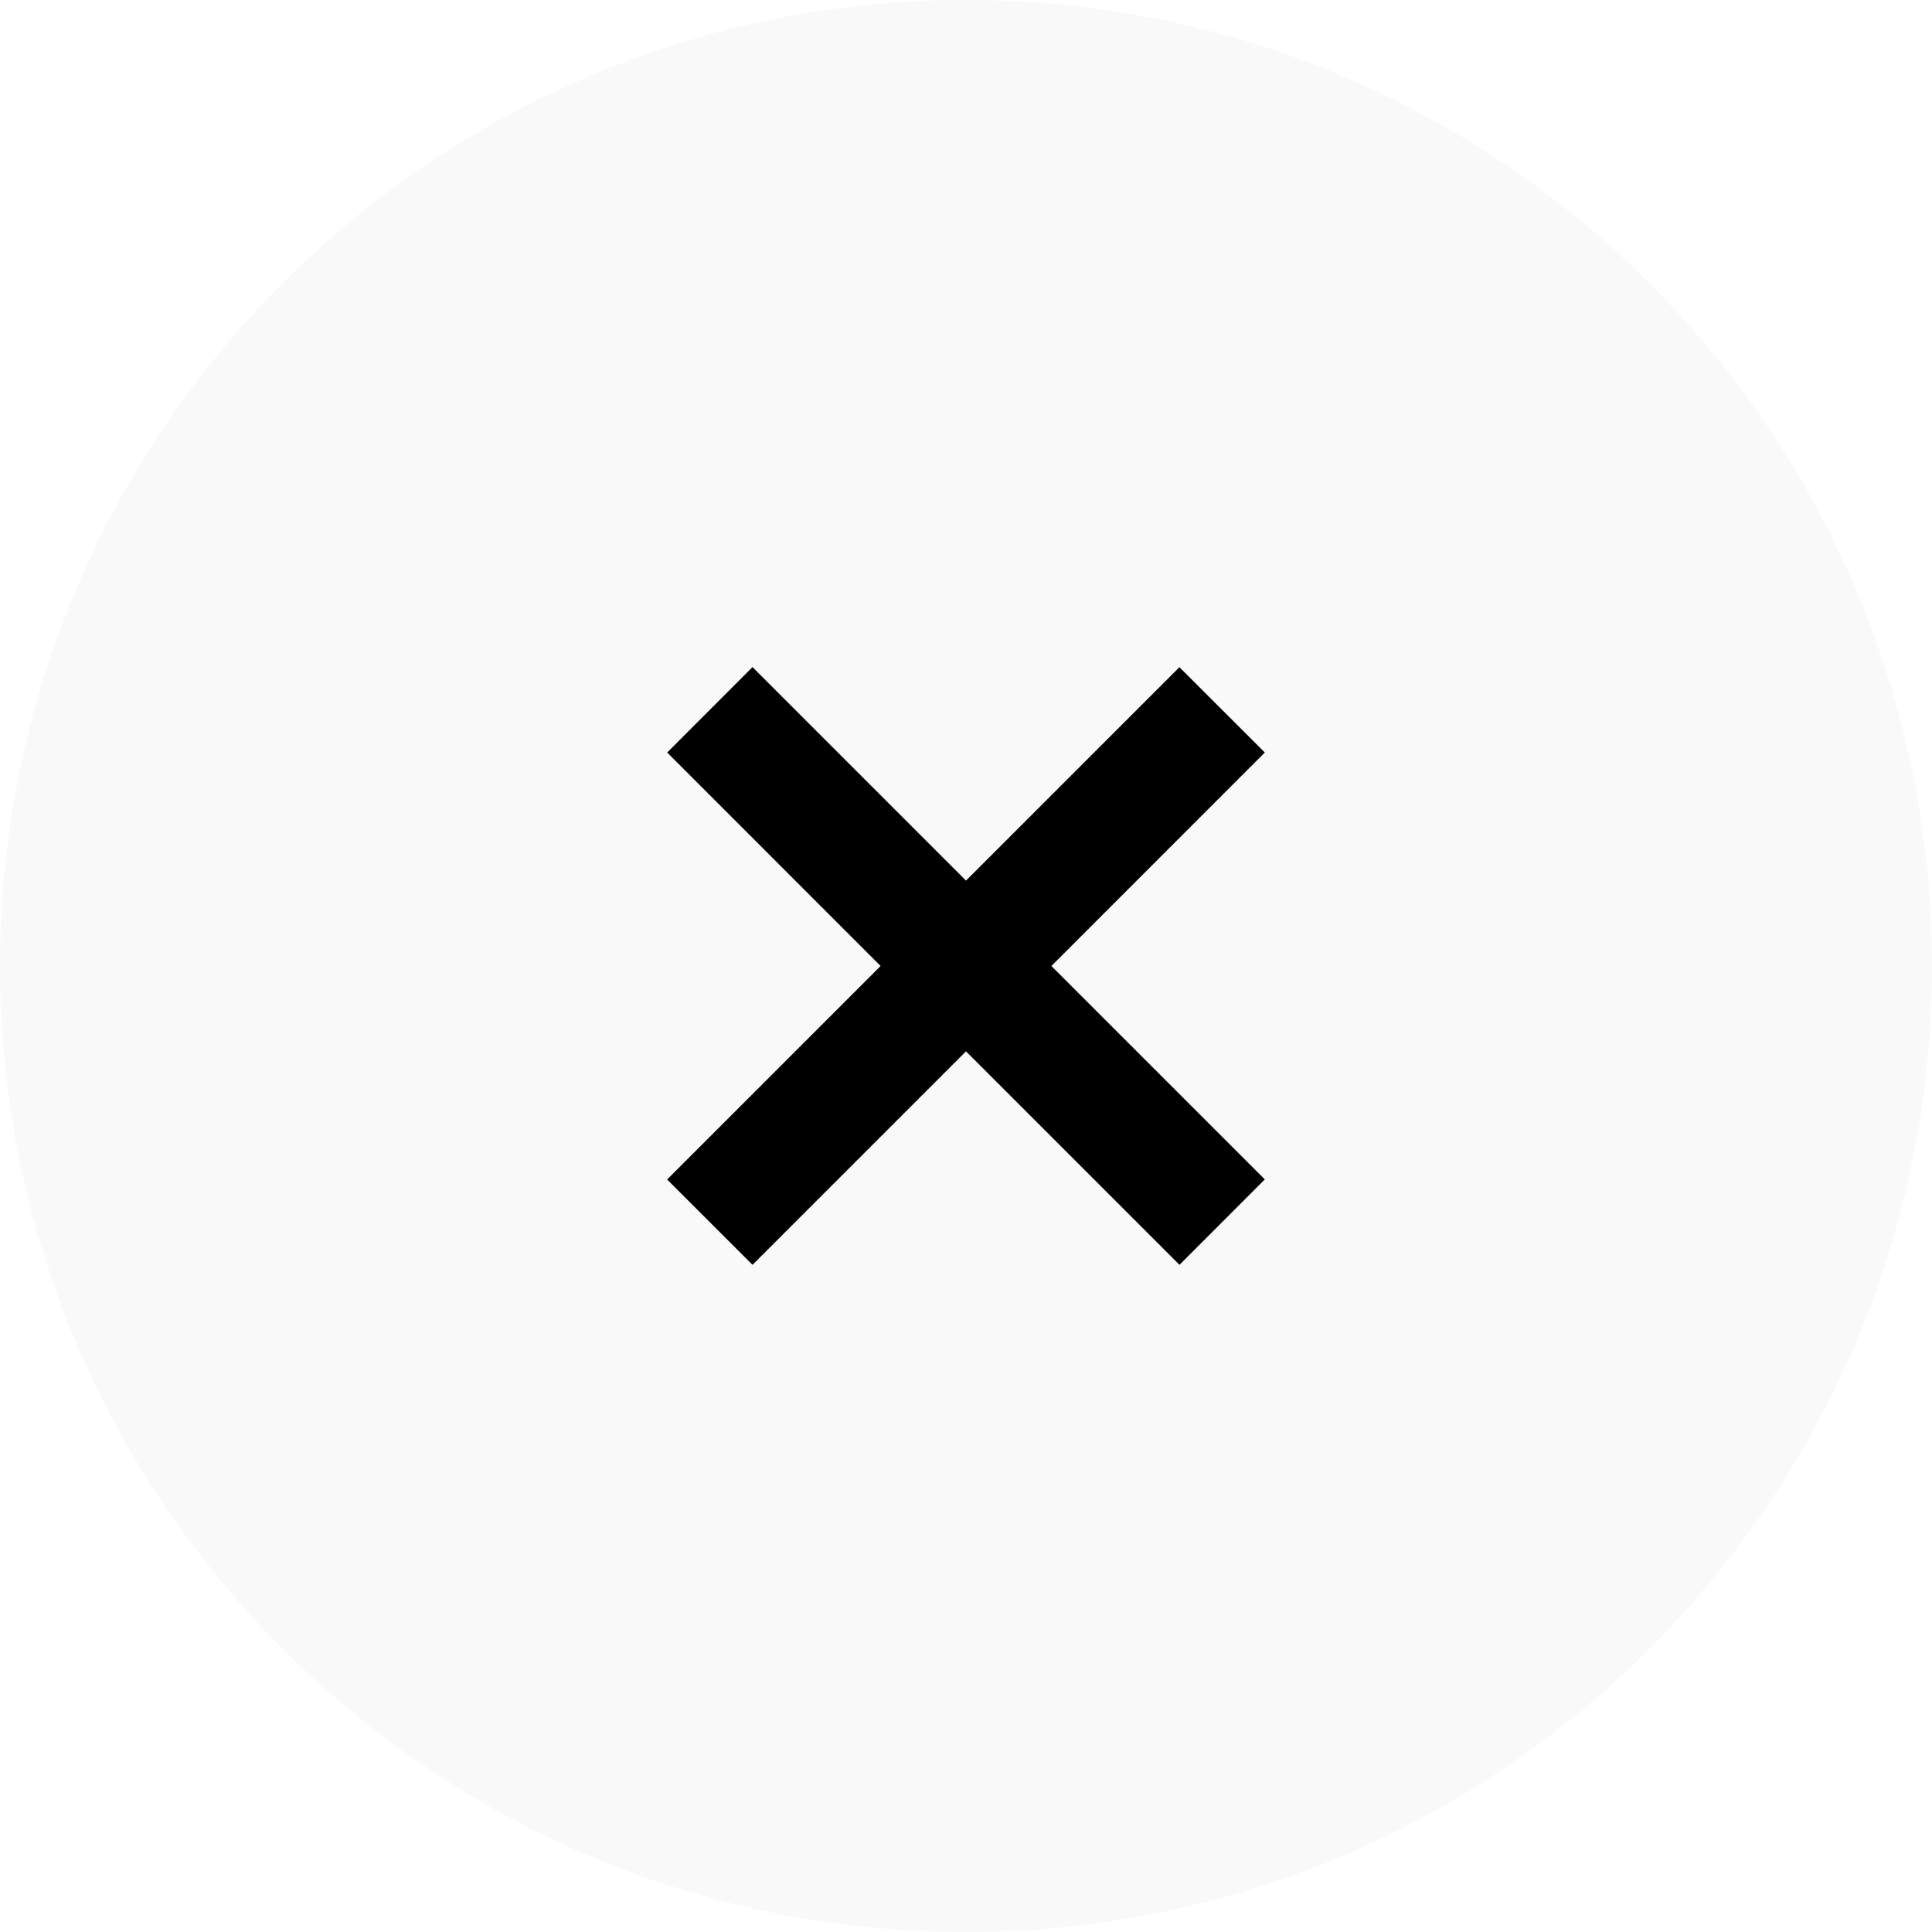
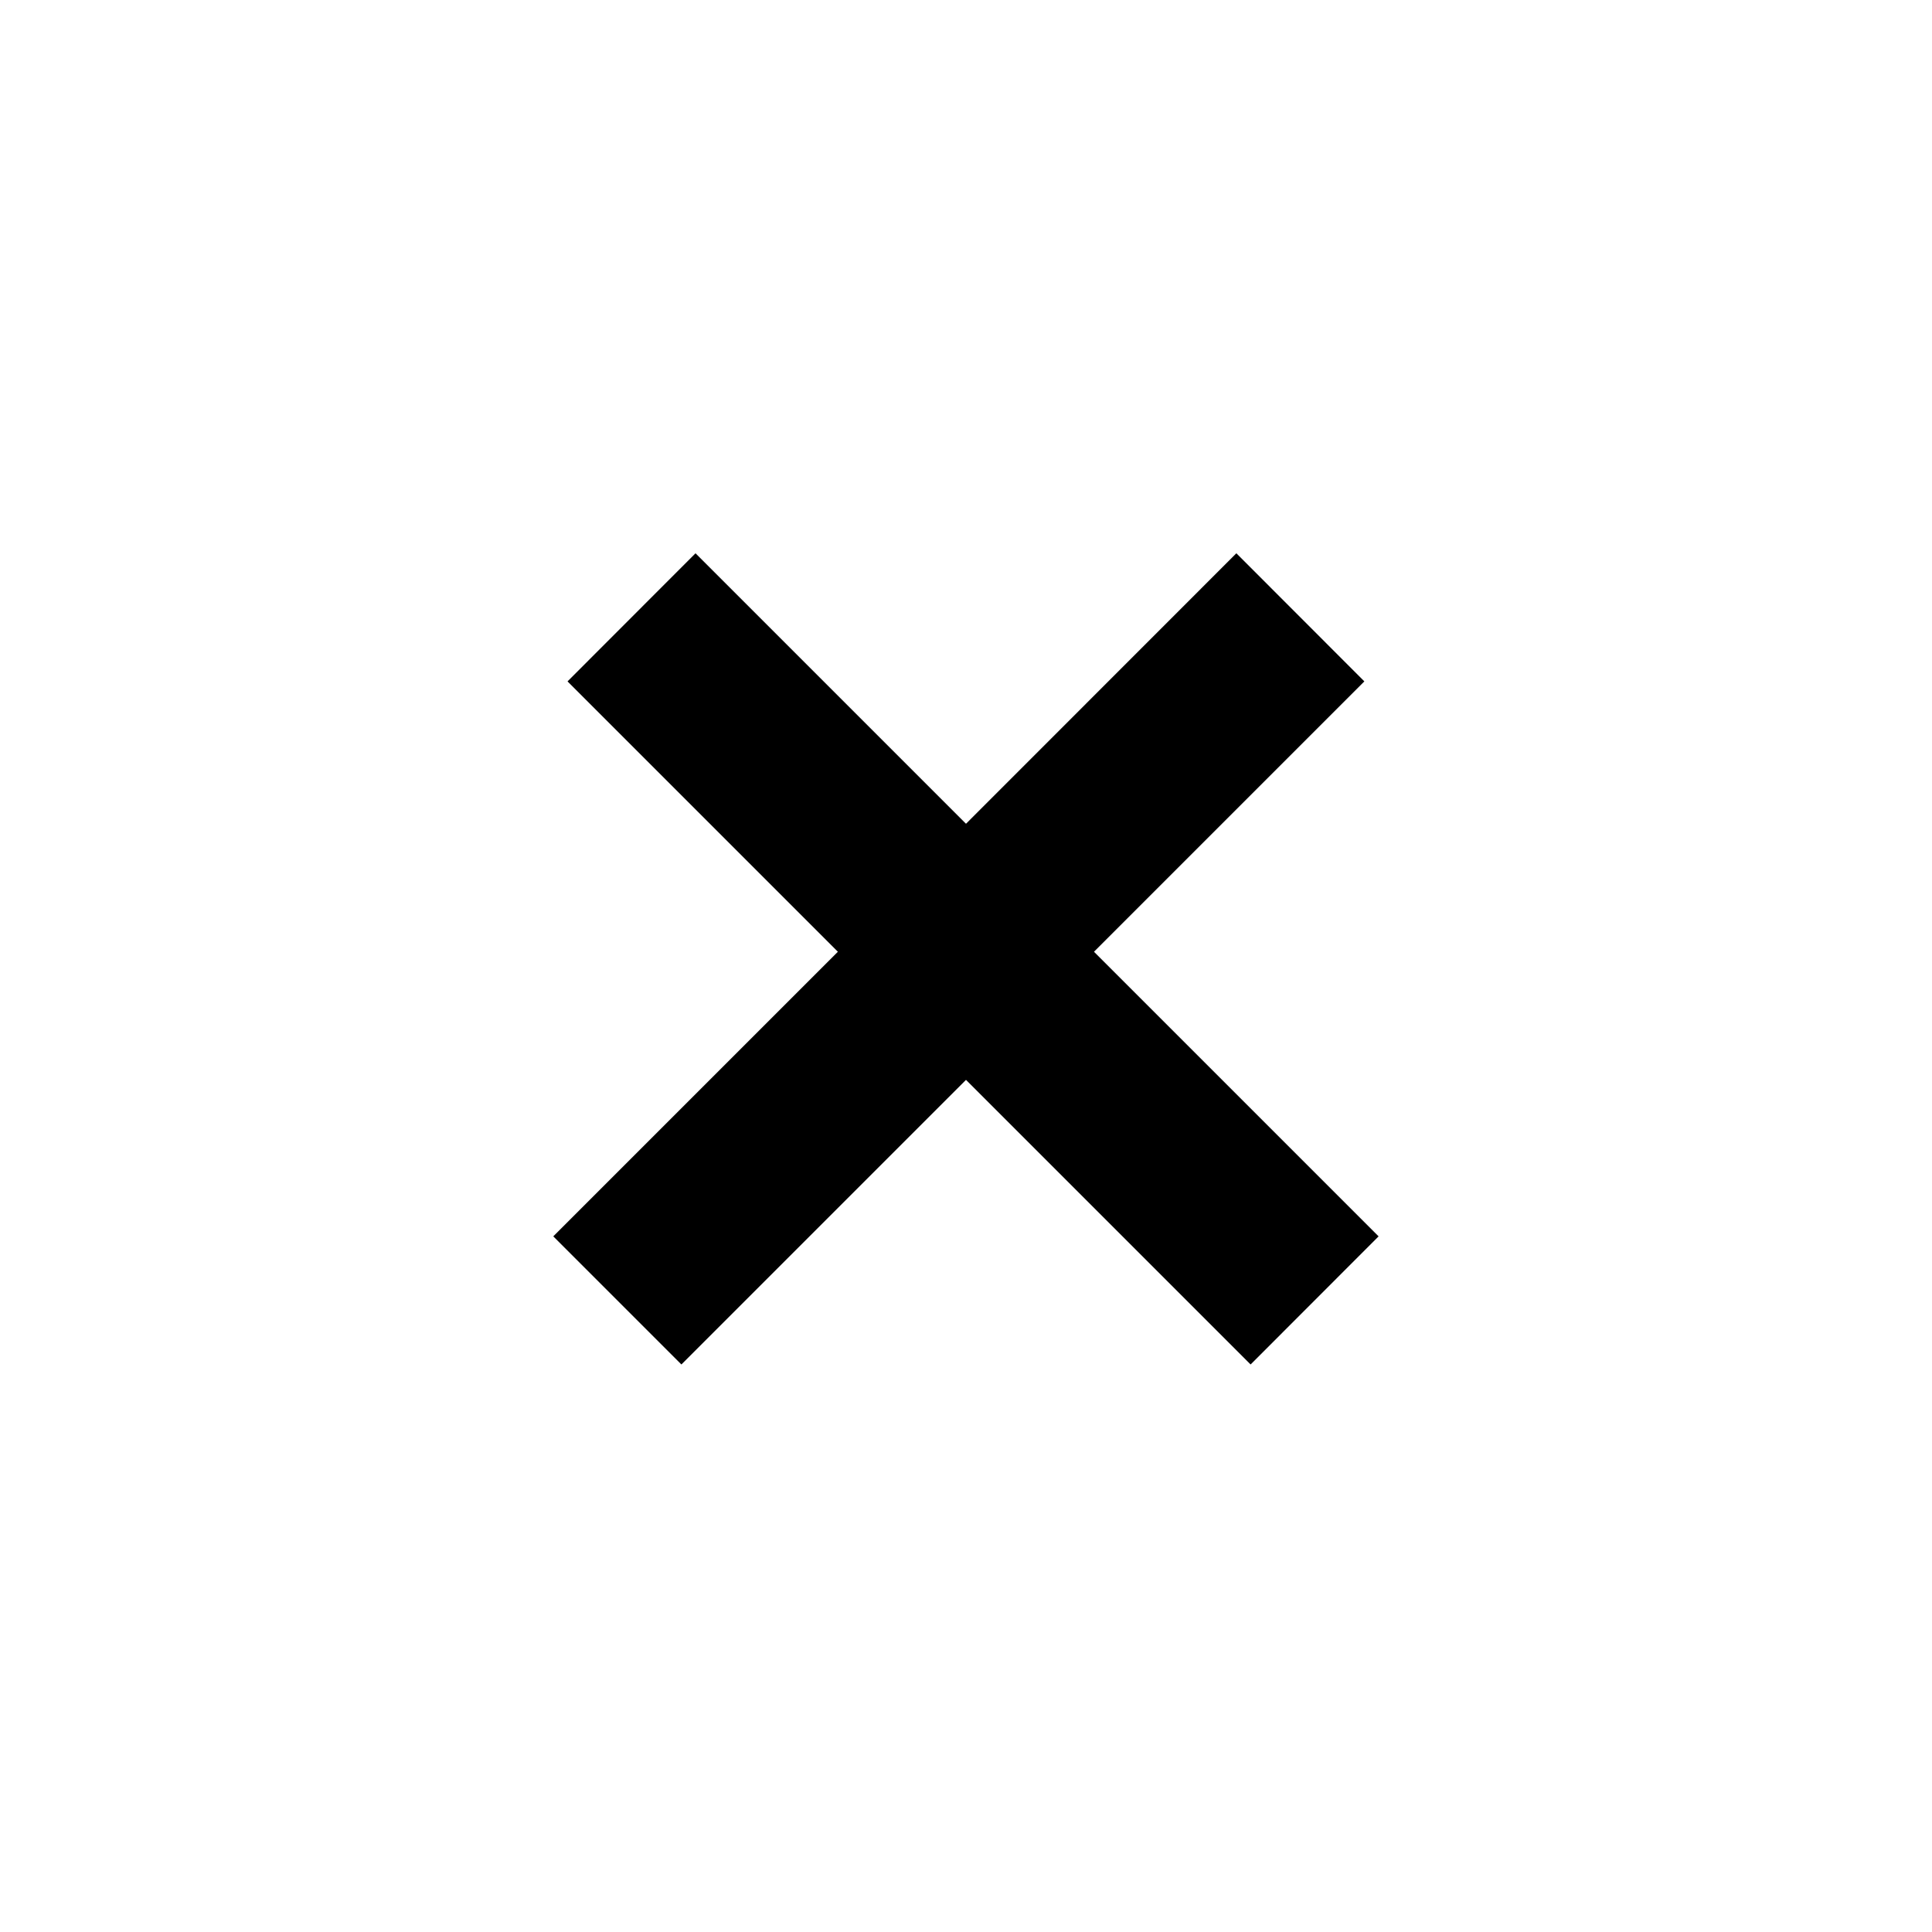
- <svg xmlns="http://www.w3.org/2000/svg" width="24" height="24" viewBox="0 0 24 24" fill="none">
-   <rect width="24" height="24" rx="12" fill="#F9F9F9" />
-   <path fill-rule="evenodd" clip-rule="evenodd" d="M12 13.06L14.652 15.712L15.712 14.651L13.061 12L15.712 9.348L14.651 8.288L12 10.939L9.348 8.287L8.288 9.348L10.939 12L8.287 14.652L9.348 15.712L12 13.06Z" fill="black" />
+ <svg xmlns="http://www.w3.org/2000/svg" width="16" height="16" viewBox="0 0 16 16" fill="none">
+   <path fill-rule="evenodd" clip-rule="evenodd" d="M8 8.943L10.357 11.3L11.417 10.239L9.06 7.882L11.299 5.643L10.239 4.582L8 6.822L5.76 4.582L4.7 5.643L6.939 7.882L4.582 10.239L5.643 11.3L8 8.943Z" fill="black" />
</svg>
